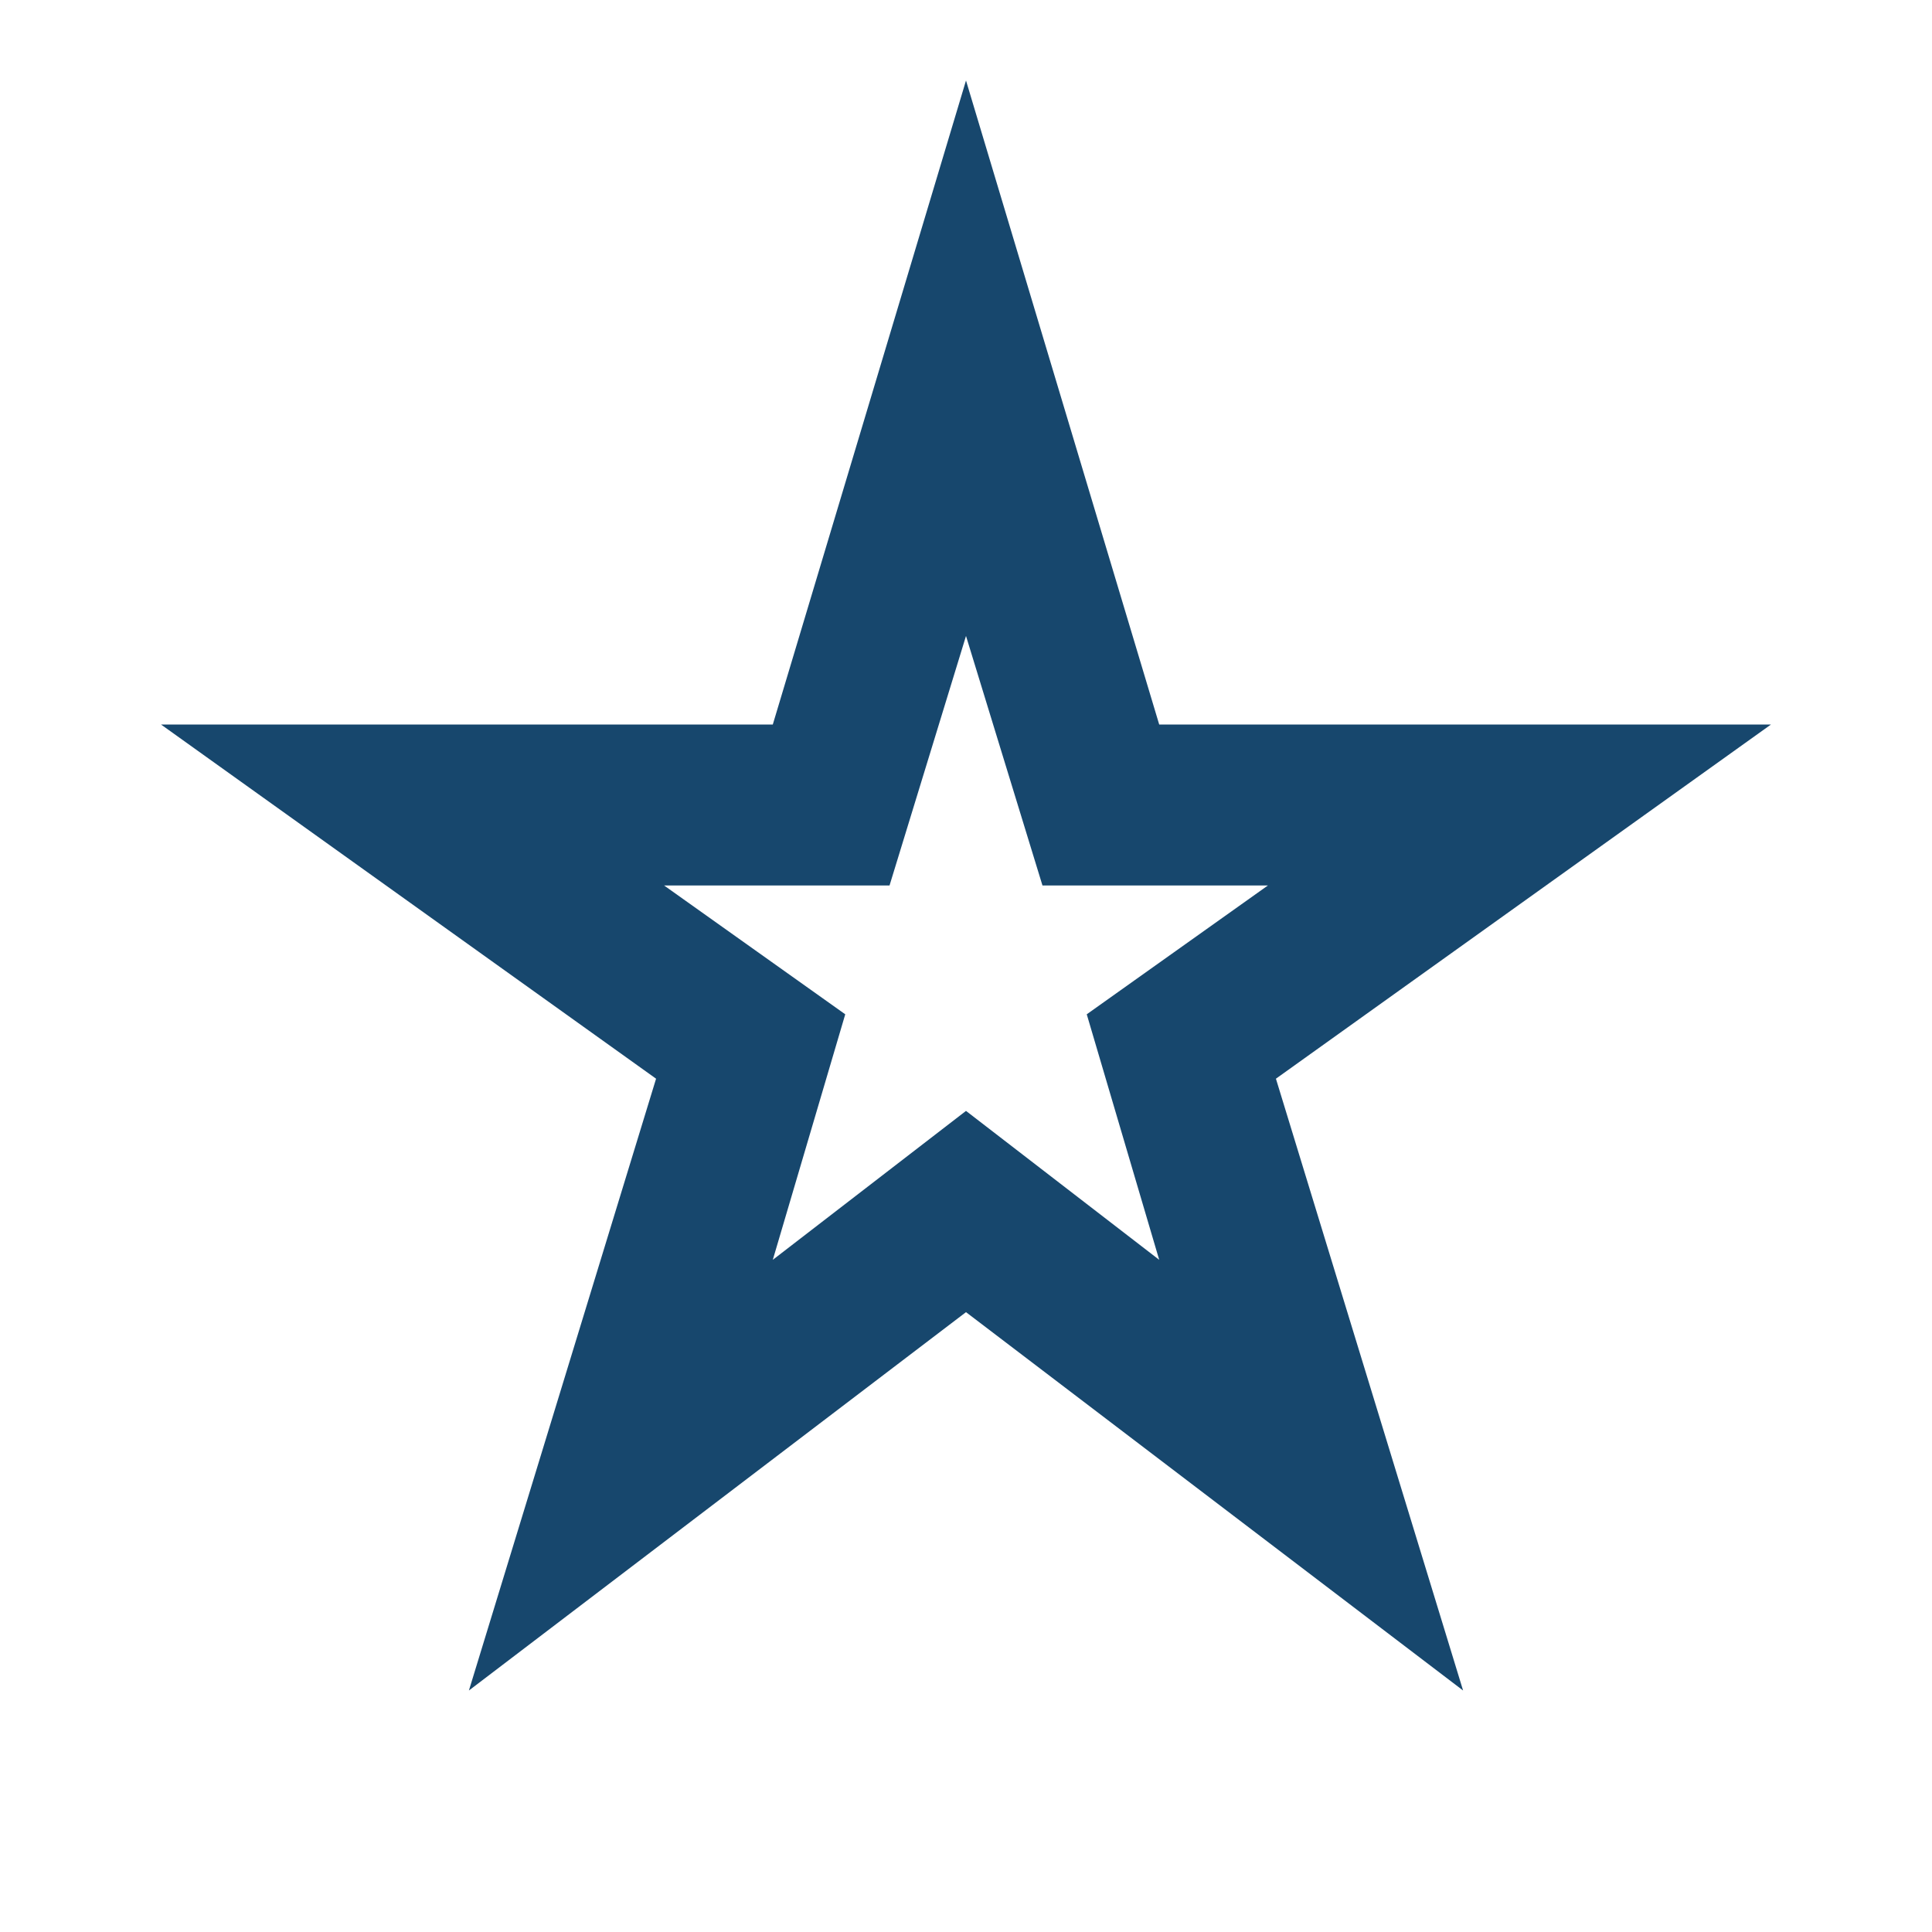
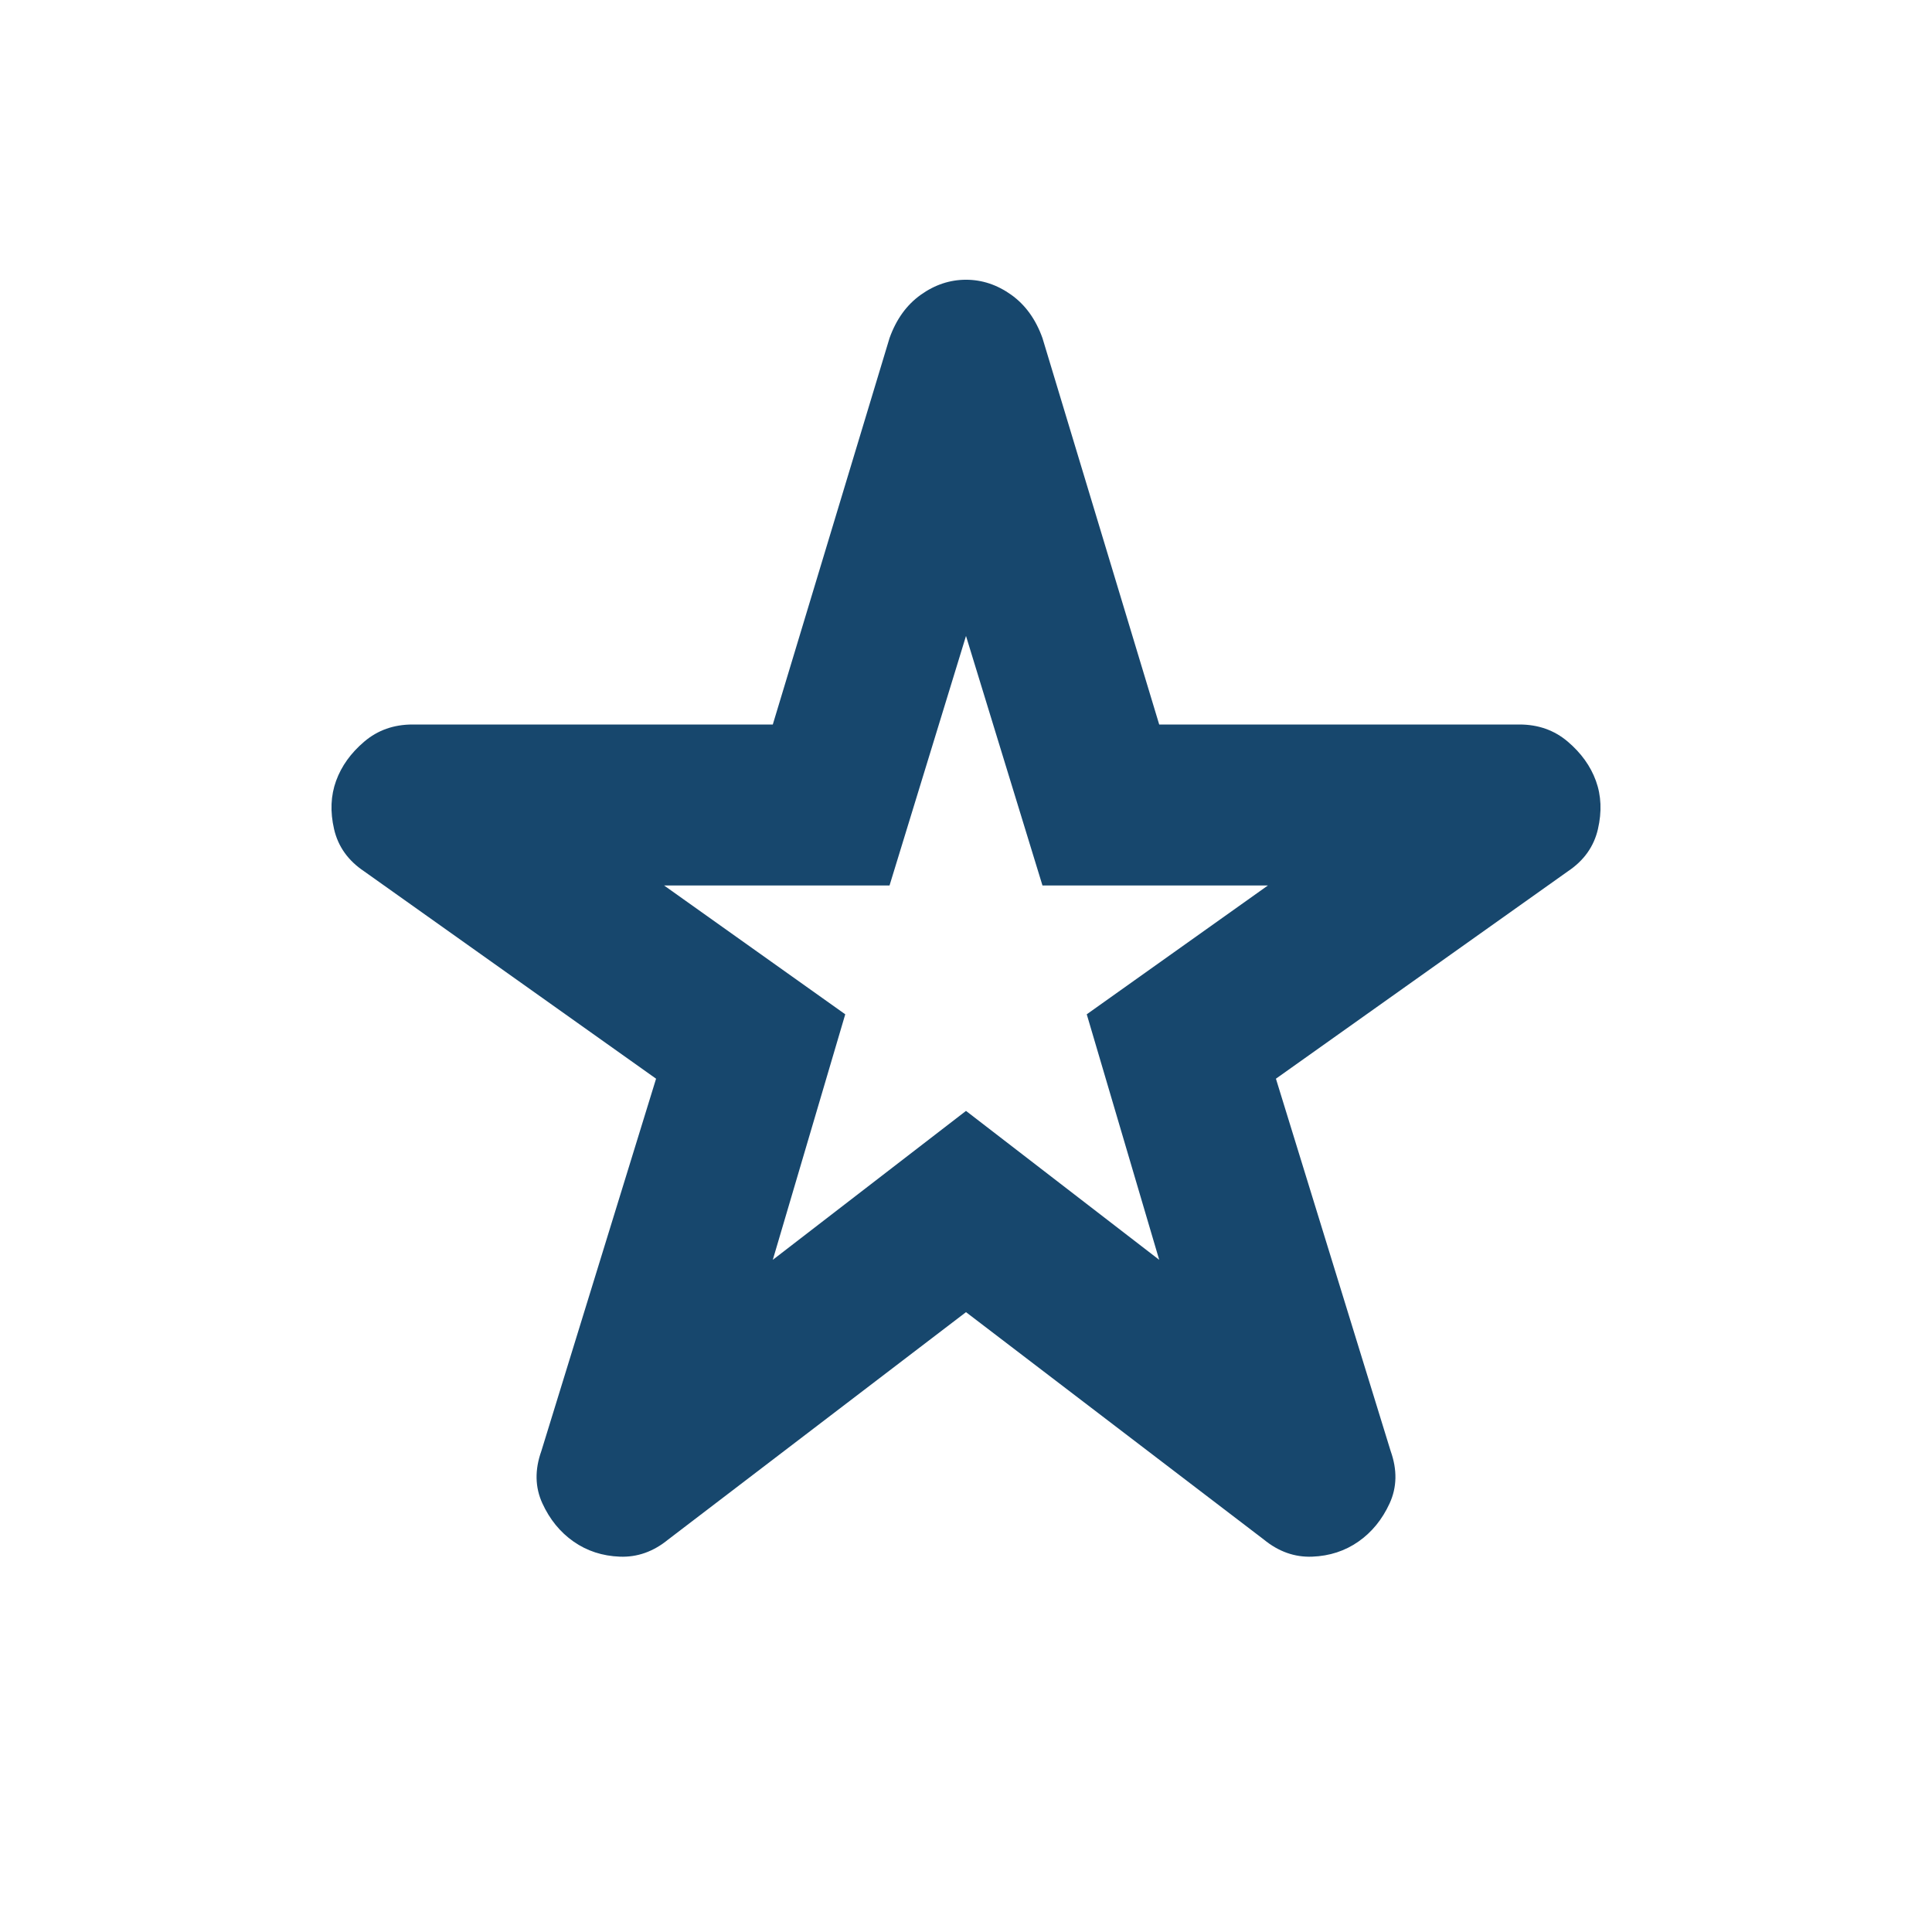
<svg xmlns="http://www.w3.org/2000/svg" height="24px" viewBox="0 -960 960 960" width="24px" fill="#17476d">
-   <path d="m384-334 96-74 96 74-36-122 90-64H518l-38-124-38 124H330l90 64-36 122ZM233-120l93-304L80-600h304l96-320 96 320h304L634-424l93 304-247-188-247 188Zm247-369Z" />
+   <path d="m384-334 96-74 96 74-36-122 90-64H518l-38-124-38 124H330l90 64-36 122Zm96 26L332-195q-11 9-24 8.5t-23-7.5q-10-7-15.5-19t-.5-26l57-185-145-103q-12-8-15-21t1-24q4-11 14-19.5t24-8.5h179l58-192q5-14 15.5-21.5T480-821q12 0 22.5 7.5T518-792l58 192h179q14 0 24 8.5t14 19.5q4 11 1 24t-15 21L634-424l57 185q5 14-.5 26T675-194q-10 7-23 7.5t-24-8.5L480-308Zm0-181Z" />
</svg>
